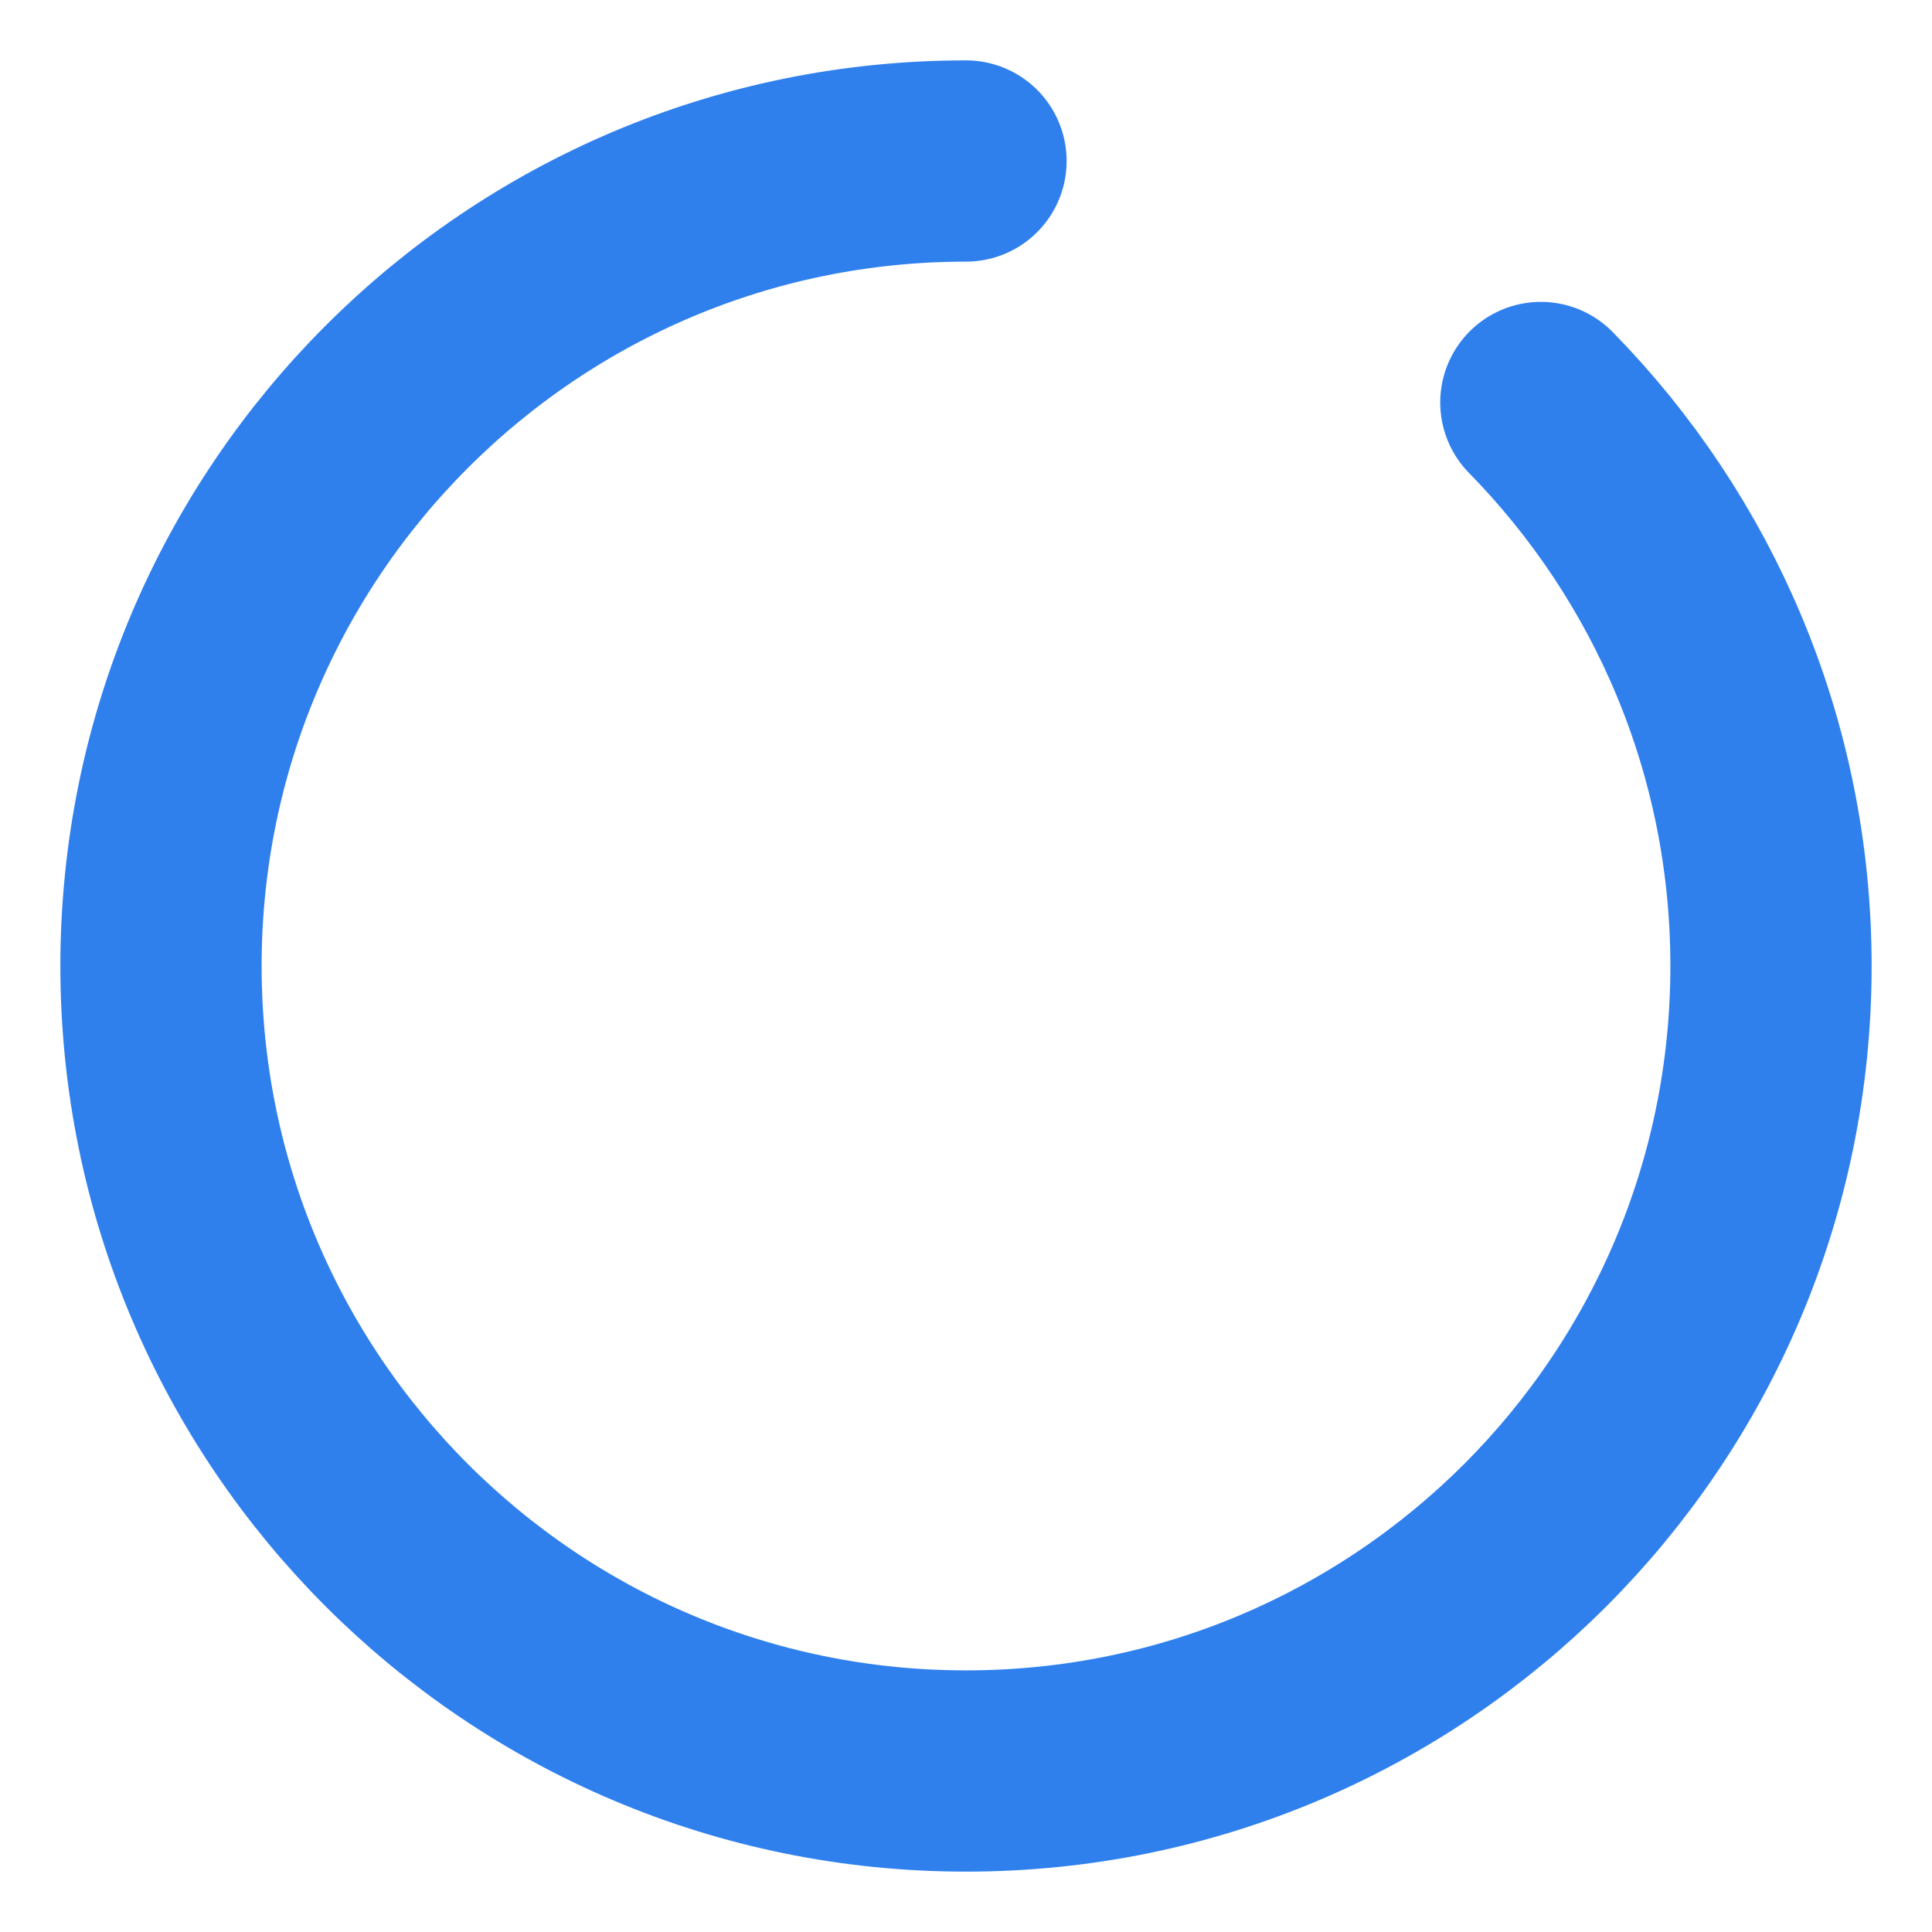
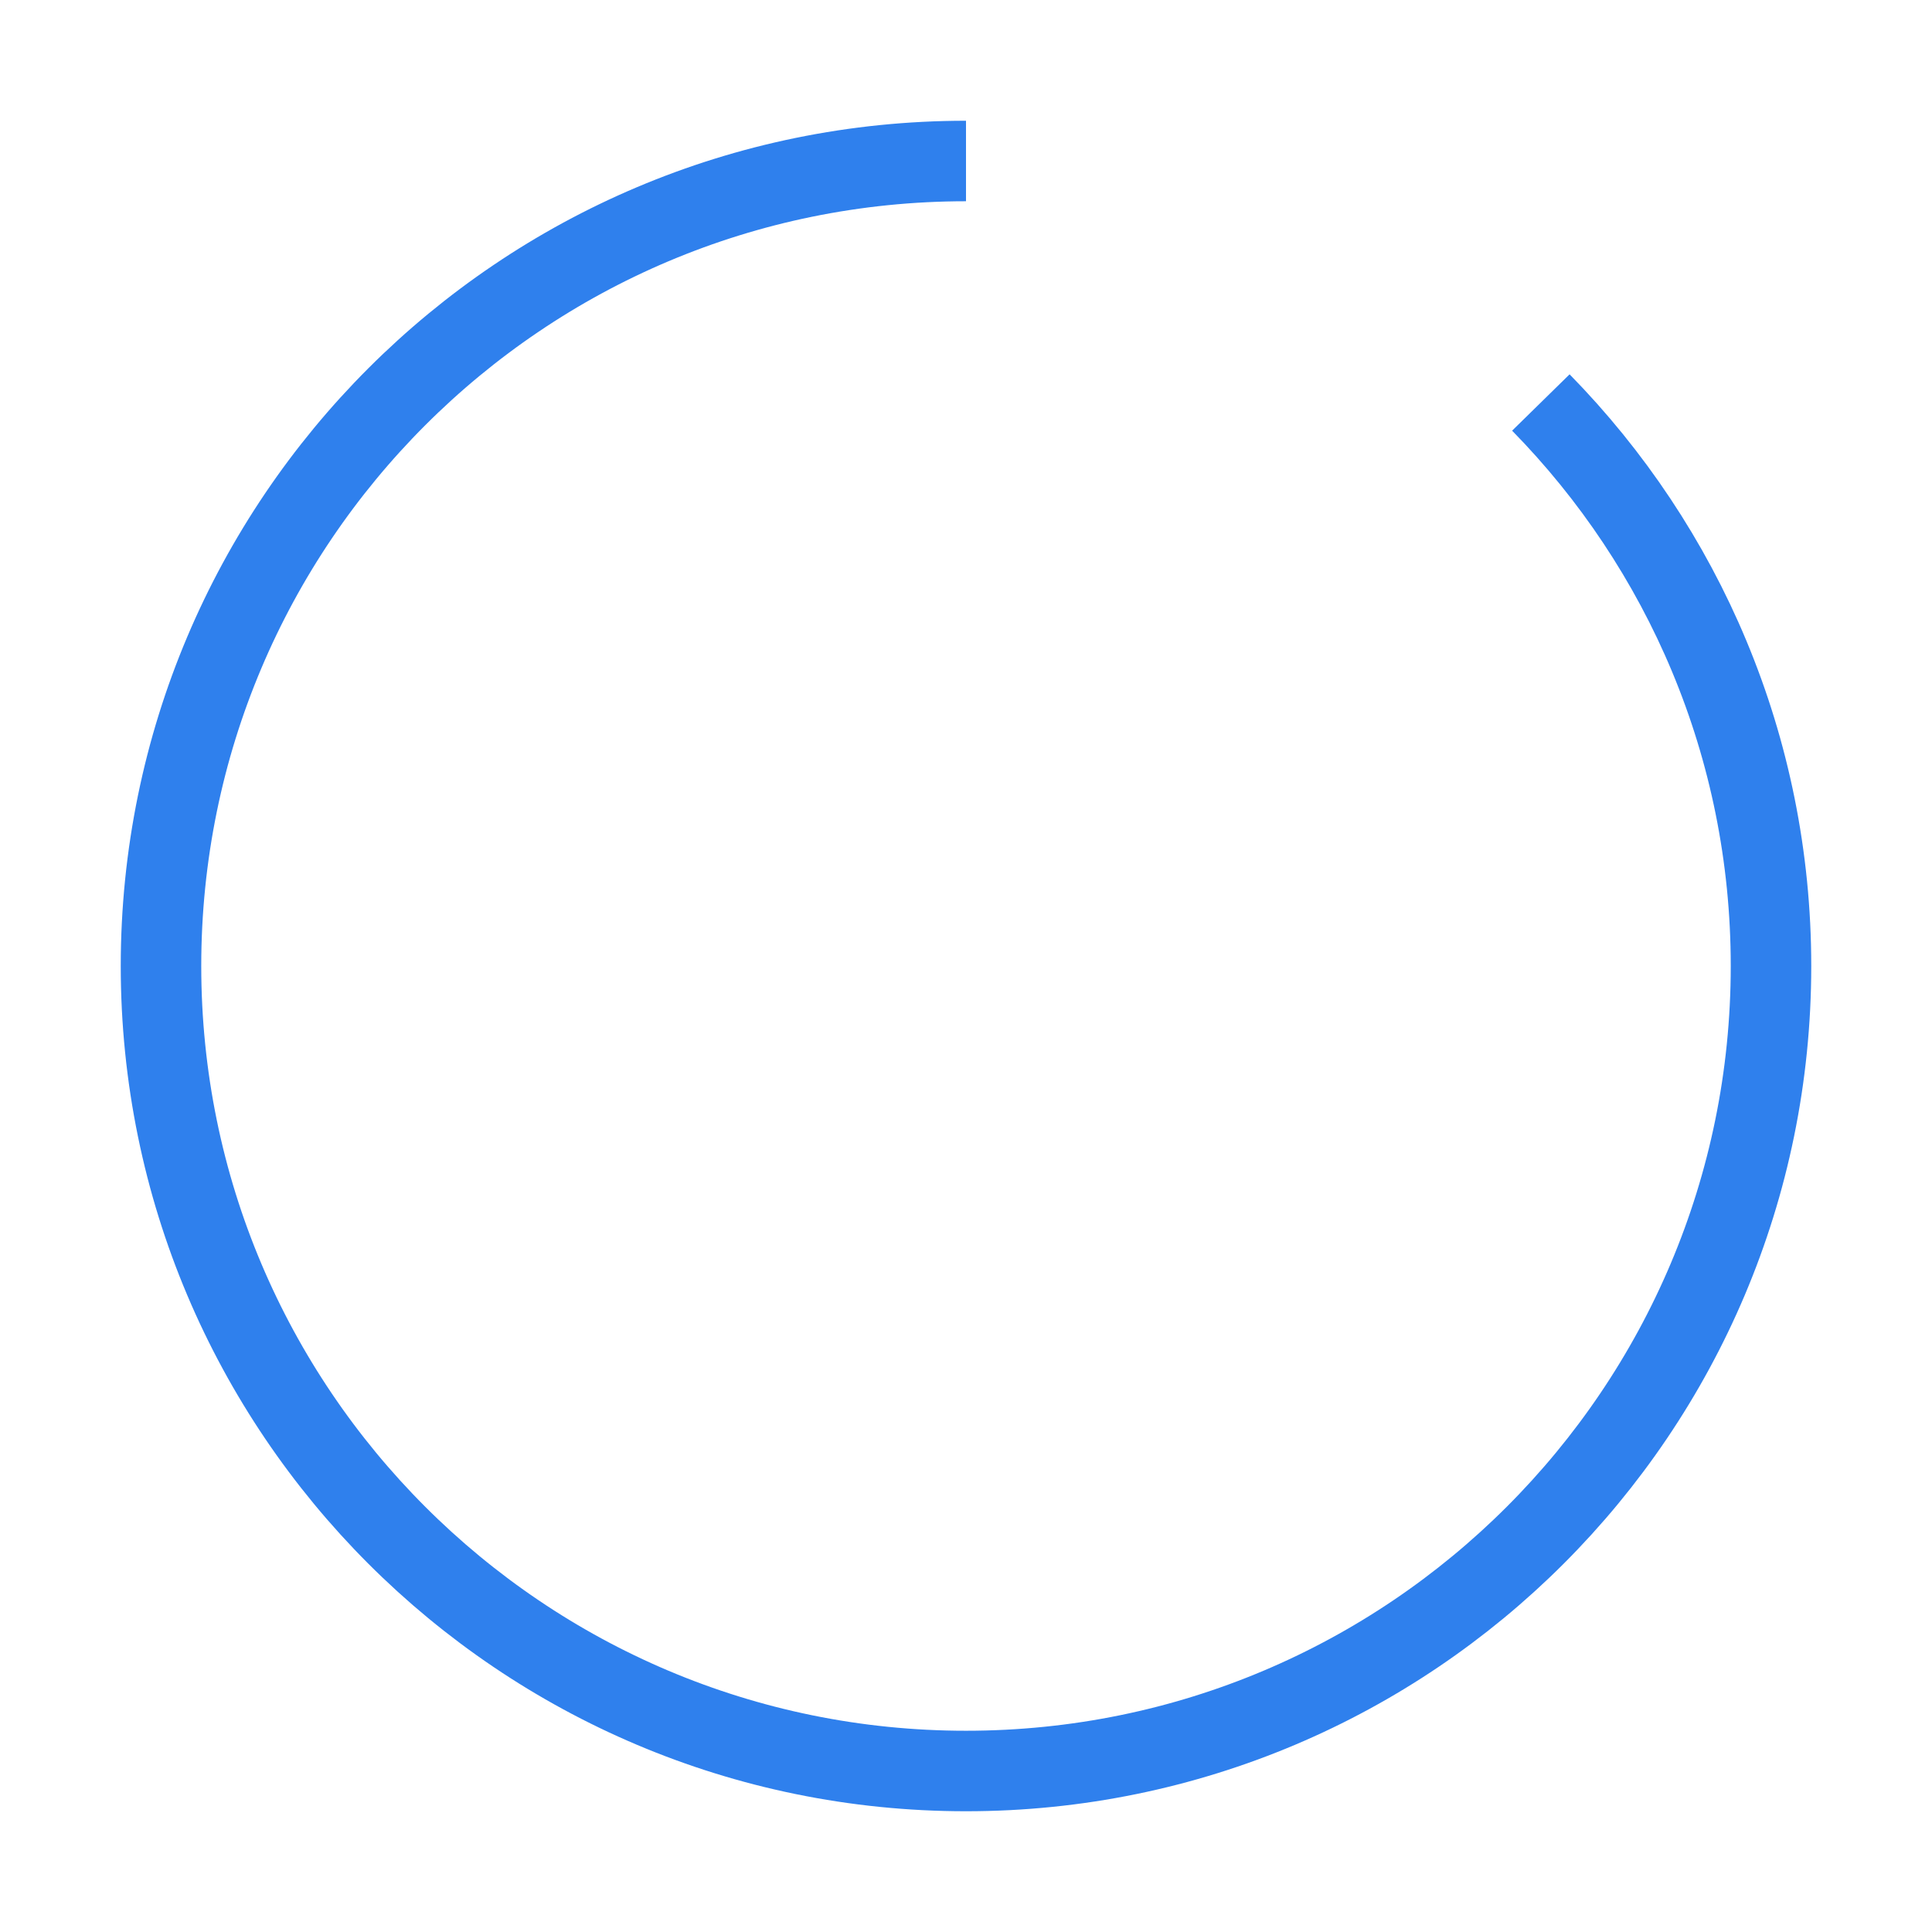
<svg xmlns="http://www.w3.org/2000/svg" width="24" height="24" viewBox="0 0 24 24" fill="none">
-   <path d="M12 2C6.477 2 2 6.477 2 12C2 17.523 6.477 22 12 22C17.523 22 22 17.523 22 12C22 9.275 20.91 6.804 19.141 5" stroke="#2F80ED" stroke-width="2.5" stroke-linecap="round" stroke-linejoin="round" />
+   <path d="M12 2C6.477 2 2 6.477 2 12C2 17.523 6.477 22 12 22C17.523 22 22 17.523 22 12C22 9.275 20.91 6.804 19.141 5" stroke="#2F80ED" strokeWidth="2.5" strokeLinecap="round" stroke-linejoin="round" />
</svg>
